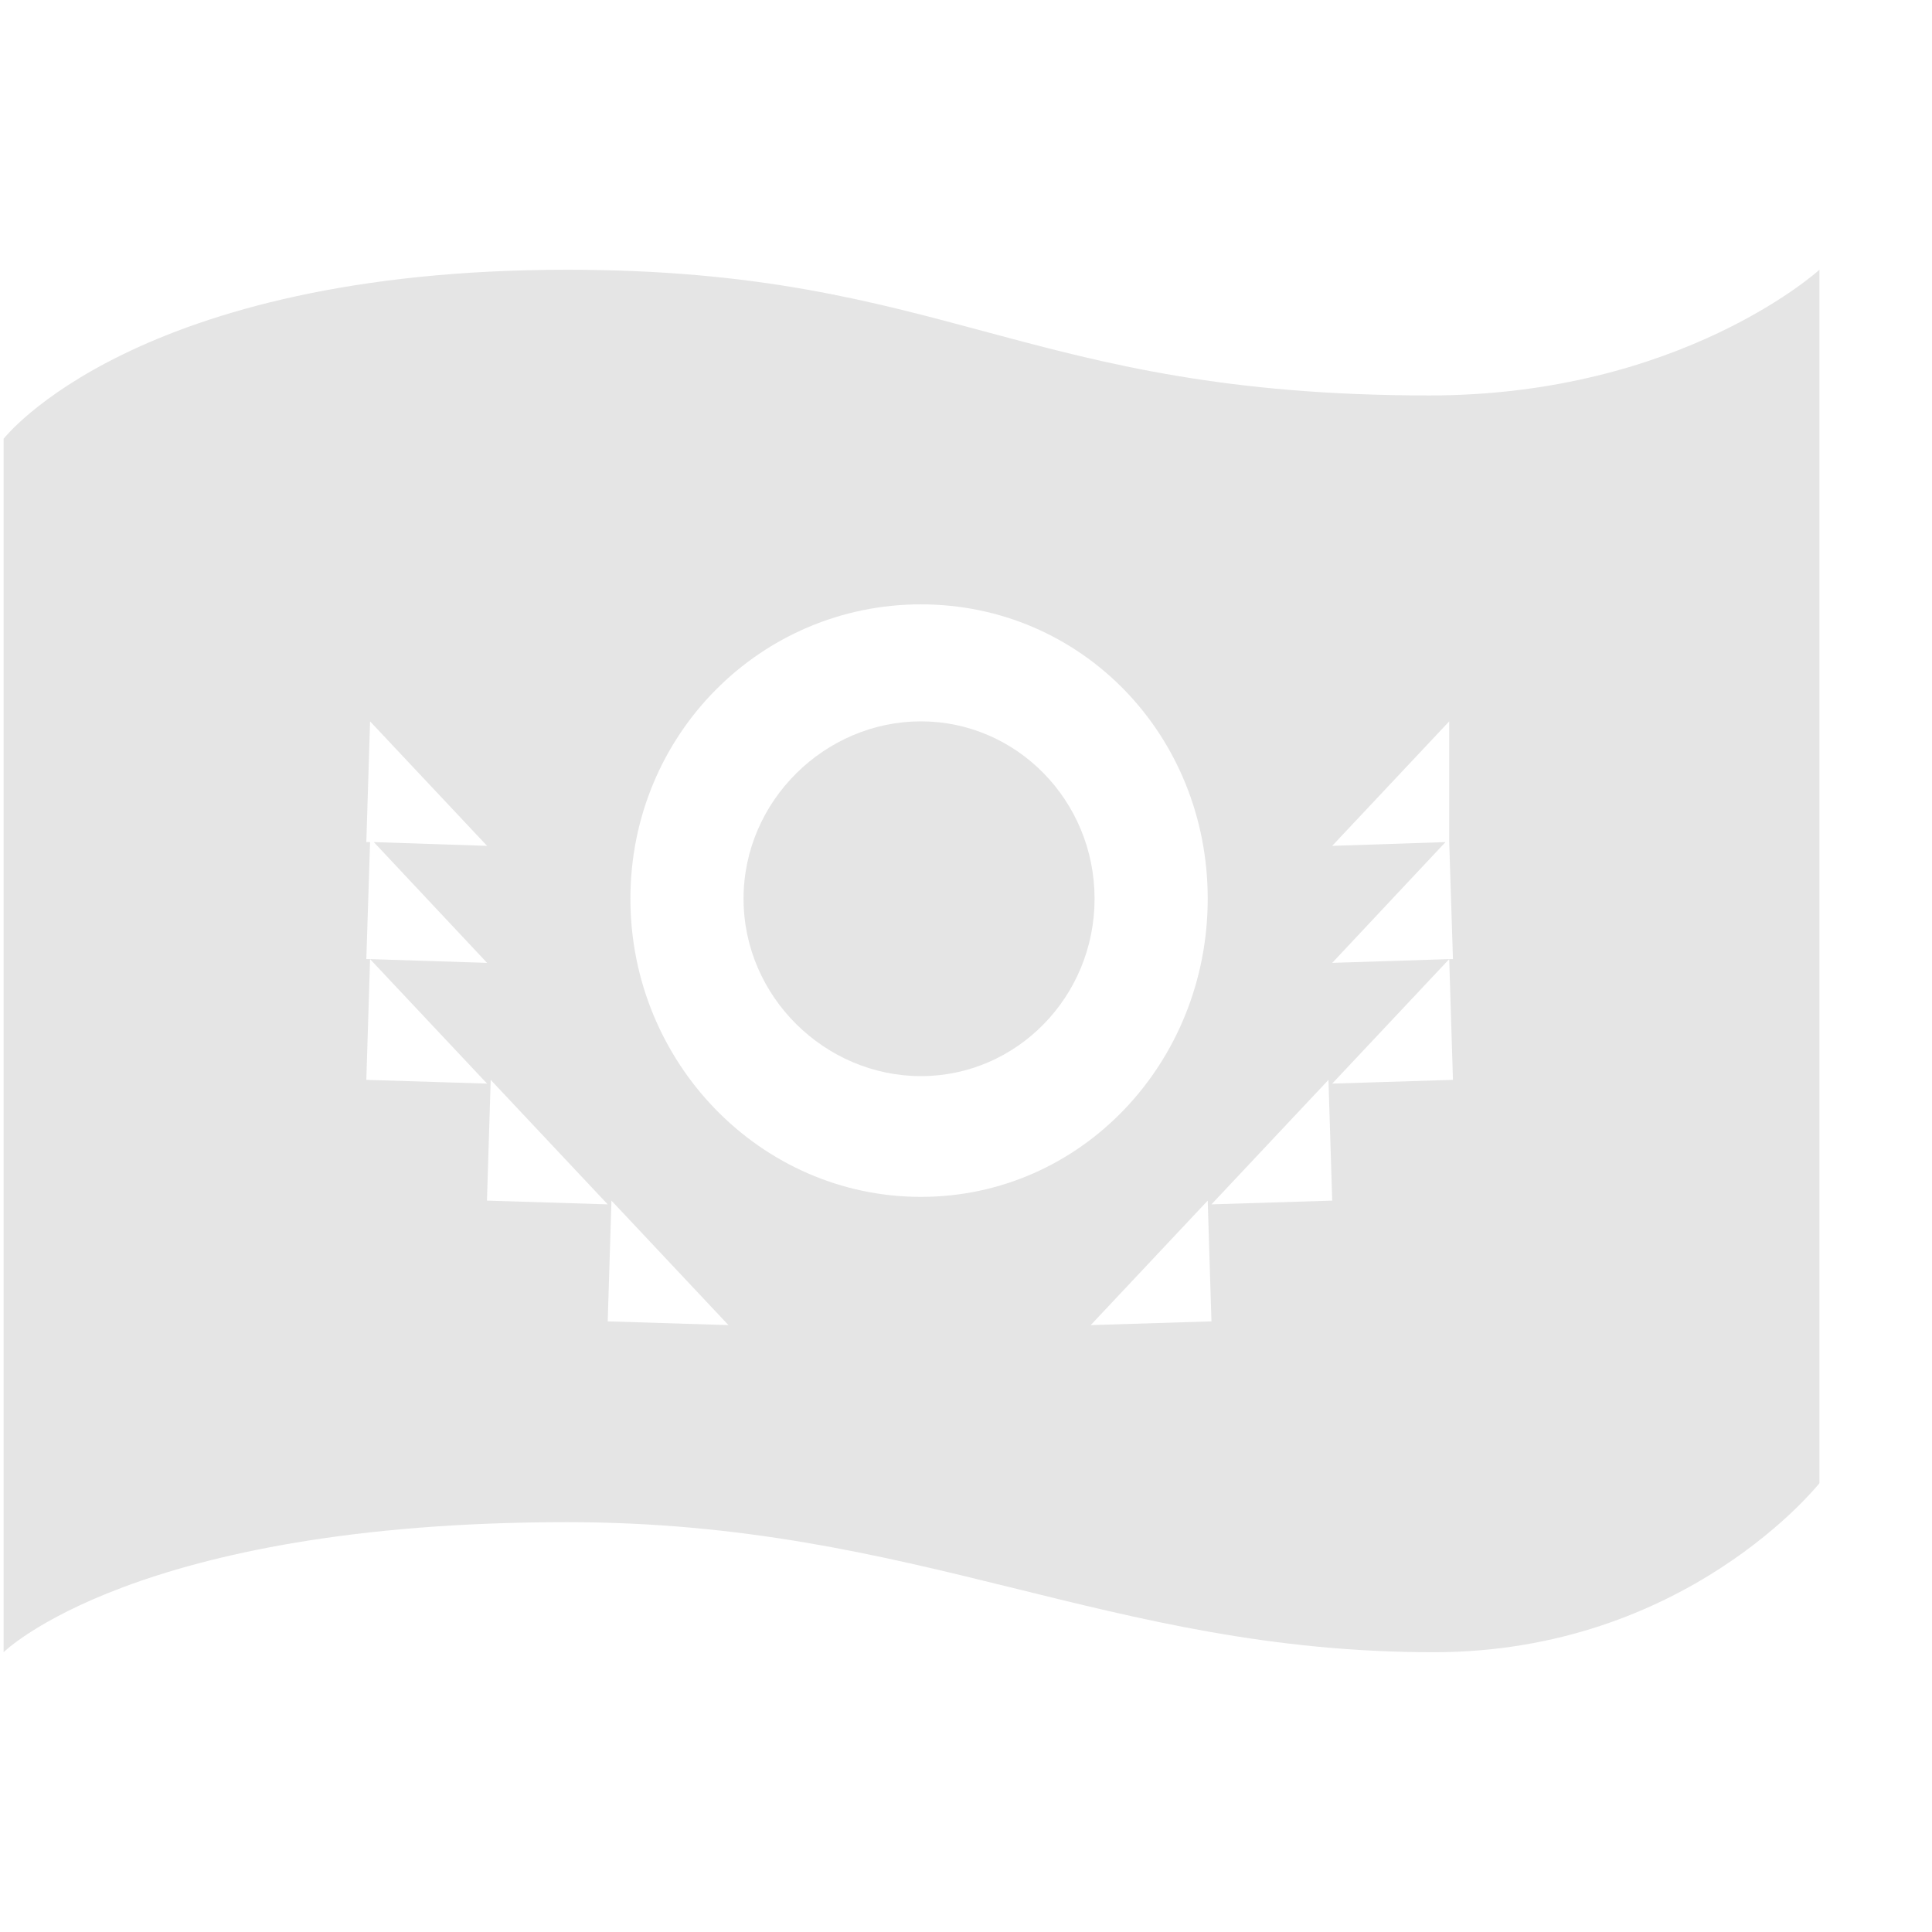
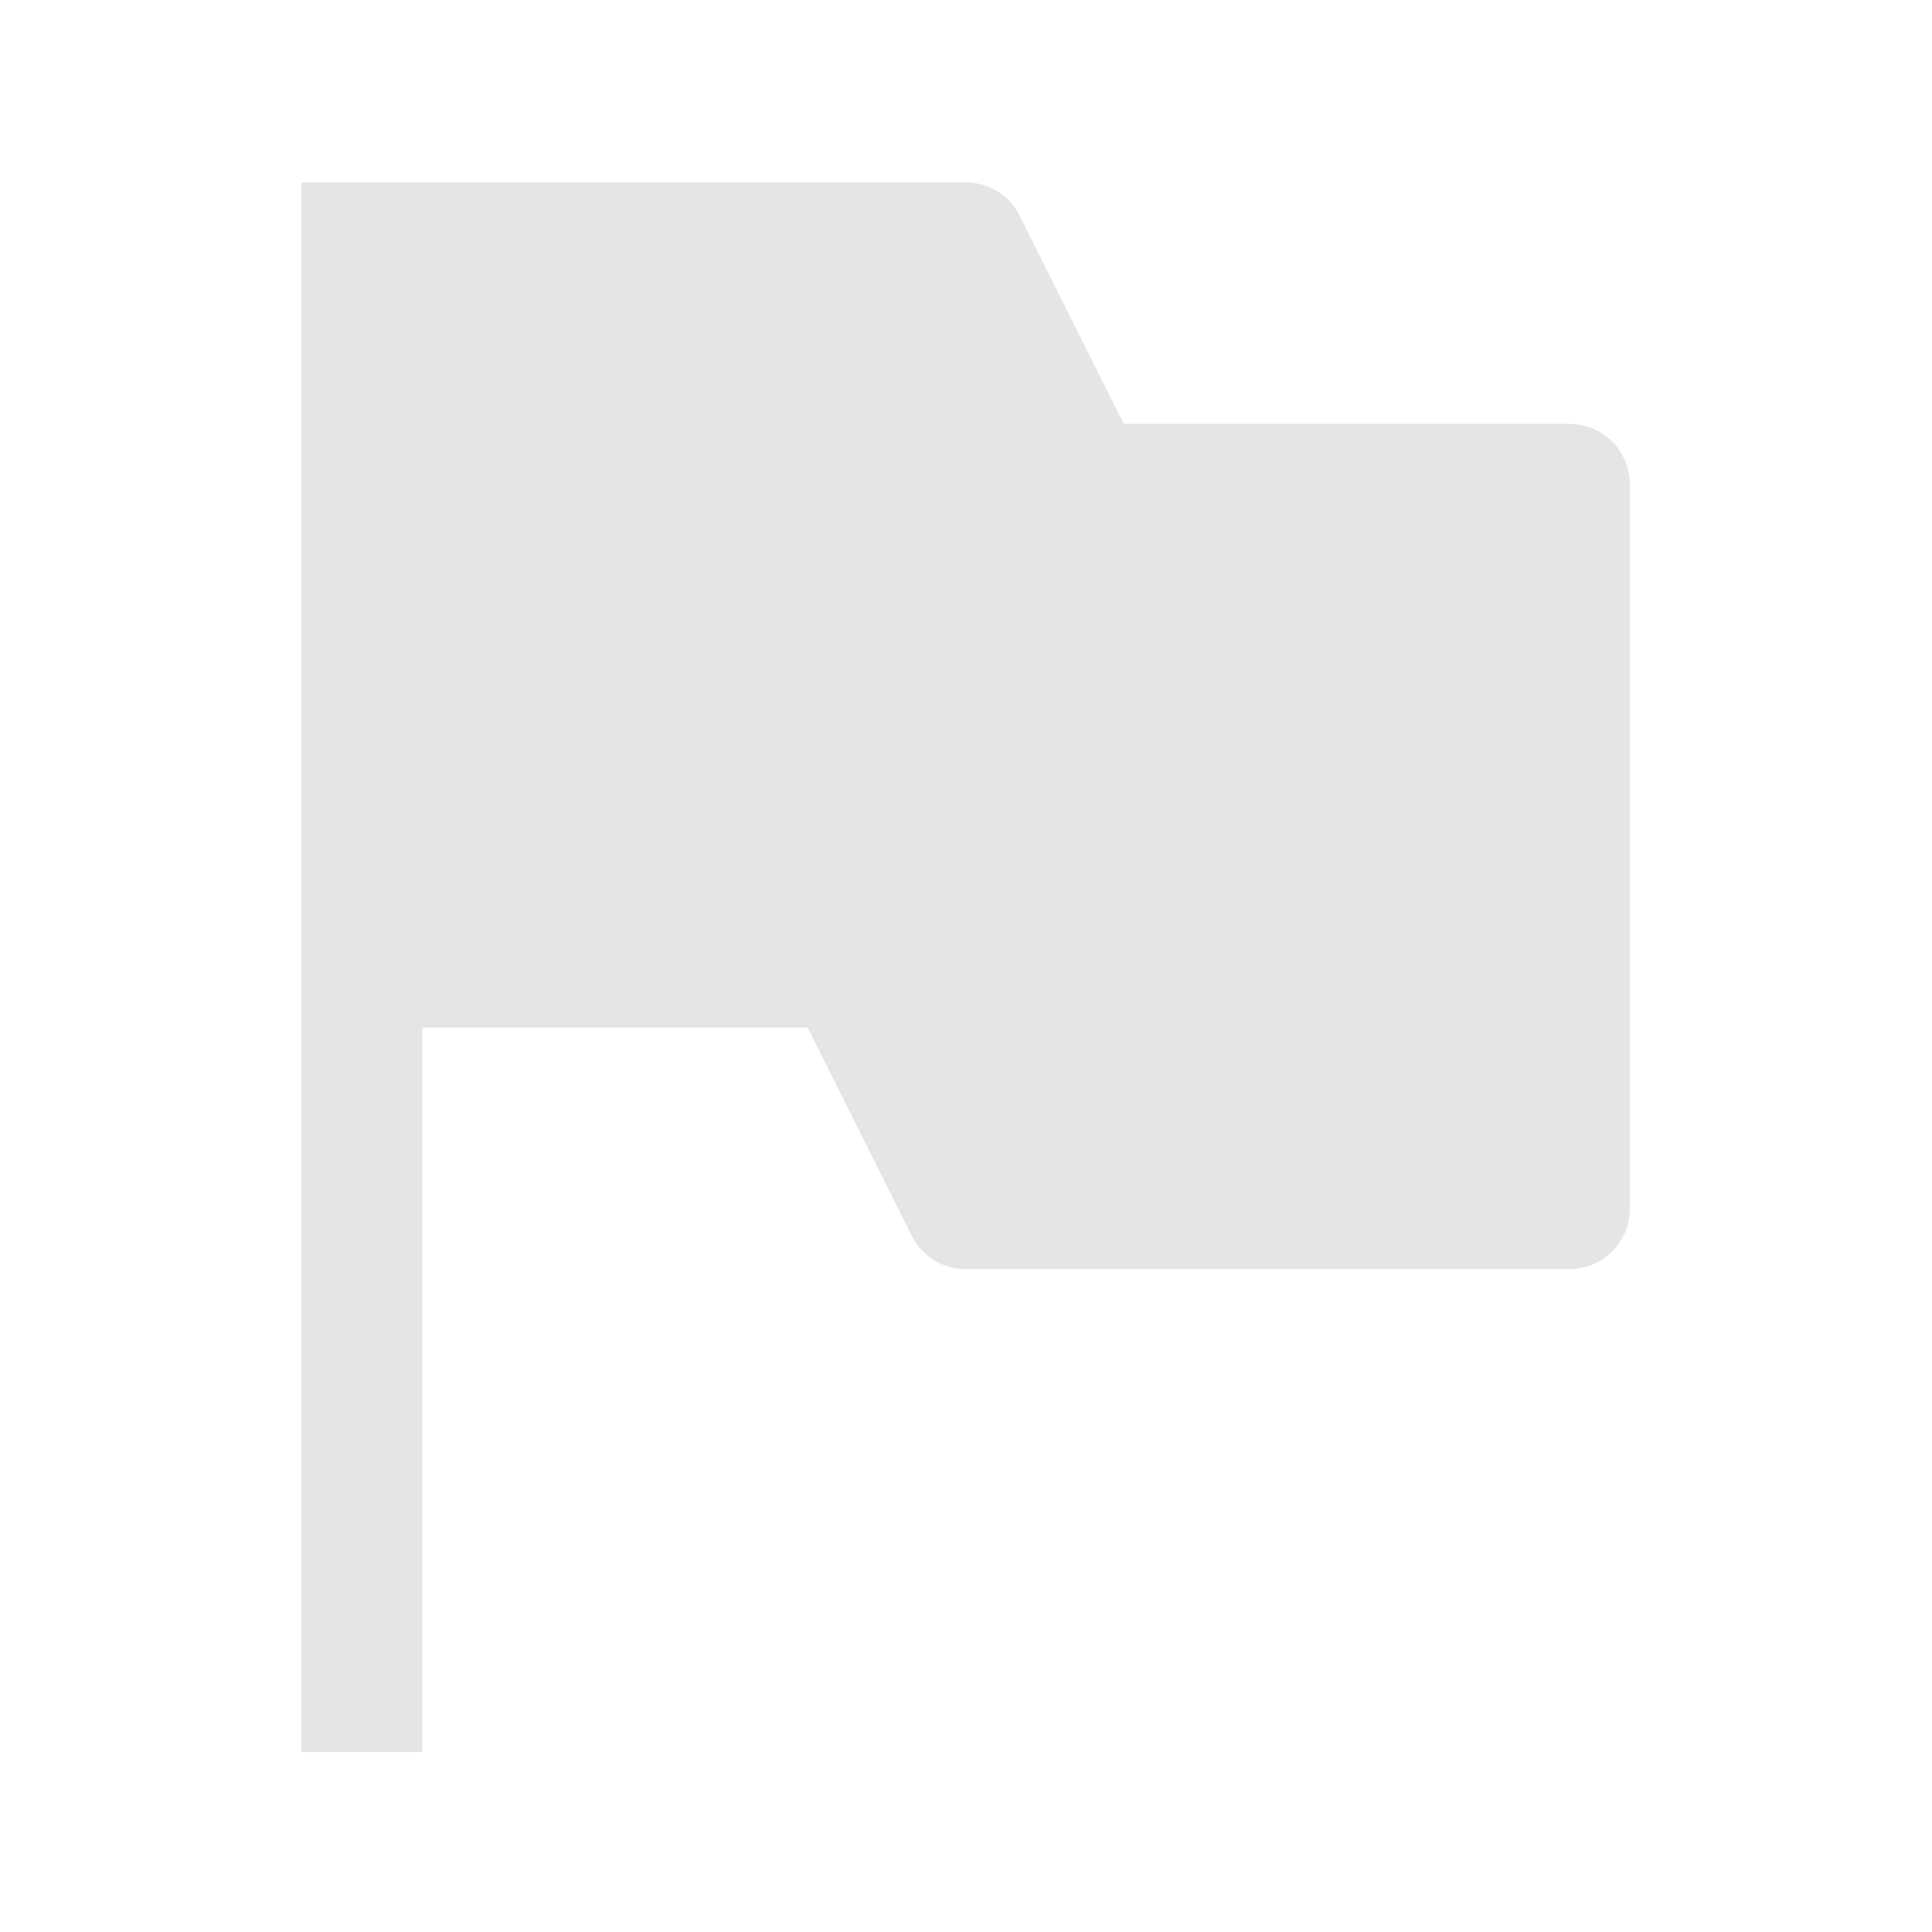
<svg xmlns="http://www.w3.org/2000/svg" xmlns:ns1="http://www.openswatchbook.org/uri/2009/osb" width="32" viewBox="0 0 32 32" version="1.1" id="svg7384" height="32">
  <defs id="defs7386">
    <linearGradient ns1:paint="solid" id="linearGradient19282" gradientTransform="matrix(-2.736579,0.2820293,-0.1890831,-0.9998832,239.5401,-879.4556)">
      <stop style="stop-color:#666666;stop-opacity:1;" offset="0" id="stop19284" />
    </linearGradient>
  </defs>
  <g transform="translate(-141.0002,-791)" style="display:inline" id="layer9" />
  <g transform="translate(-141.0002,-791)" style="display:inline" id="layer10" />
  <g transform="translate(-141.0002,-791)" id="layer11" />
  <g transform="translate(-141.0002,-791)" style="display:inline" id="layer13" />
  <g transform="translate(-141.0002,-791)" id="layer14" />
  <g transform="translate(-141.0002,-791)" style="display:inline" id="layer15" />
  <g transform="translate(-141.0002,-791)" style="display:inline" id="g71291" />
  <g transform="translate(-141.0002,-791)" style="display:inline" id="g4953" />
-   <g id="g11728" transform="matrix(2,0,0,2,-522.0004,-1086)" style="display:inline;stroke-width:1">
-     <rect style="fill:none;stroke:none;stroke-width:1" id="rect11724" width="16" height="16" x="20" y="326" transform="translate(241.0002,217)" />
-     <path style="fill:#e5e5e5;fill-opacity:1;stroke:none;stroke-width:1" d="m 265.696,545.234 c -3.582,0 -4.666,1.4 -4.666,1.4 v 10.049 c 0,0 1.084,-1.077 4.666,-1.077 2.916,0 4.472,1.077 7.178,1.077 2.089,0 3.194,-1.4 3.194,-1.4 v -10.049 c 0,0 -1.141,1.041 -3.23,1.041 -3.373,0 -3.976,-1.041 -7.142,-1.041 z m 2.931,2.771 c 1.329,0 2.375,1.08 2.375,2.438 0,1.357 -1.046,2.469 -2.375,2.469 -1.329,0 -2.406,-1.112 -2.406,-2.469 0,-1.357 1.077,-2.438 2.406,-2.438 z m -4.562,0.969 0.969,1.031 -0.938,-0.031 0.938,1 -0.969,-0.031 0.969,1.031 -1,-0.031 0.031,-1 h -0.031 l 0.031,-0.969 h -0.031 z m 4.562,0 c -0.794,0 -1.469,0.658 -1.469,1.469 0,0.811 0.675,1.469 1.469,1.469 0.794,0 1.438,-0.658 1.438,-1.469 0,-0.811 -0.644,-1.469 -1.438,-1.469 z m 4.375,0 v 1 l 0.031,0.969 h -0.031 l 0.031,1 -1,0.031 0.969,-1.031 -0.969,0.031 0.938,-1 -0.938,0.031 z m -7.938,2.969 0.969,1.031 -1,-0.031 z m 6.938,0 0.031,1 -1,0.031 z m -5.938,1 0.969,1.031 -1,-0.031 z m 4.938,0 0.031,1 -1,0.031 z" id="path11726" />
+   <g style="stroke-width:0.5;enable-background:new" id="g3561" transform="matrix(2,0,0,2,135.9946,-895.9793)">
+     <path id="path3535" d="m -65,450 v 12" style="fill:#e5e5e5;fill-opacity:1;fill-rule:evenodd;stroke:#e5e5e5;stroke-width:1;stroke-linecap:square;stroke-linejoin:miter;stroke-miterlimit:4;stroke-dasharray:none;stroke-opacity:1" />
+     <path id="path3537" d="m -65,456 h 4 l 1,2 h 5 v -6 h -4 l -1,-2 h -5 z" style="fill:none;fill-rule:evenodd;stroke:#e5e5e5;stroke-width:1;stroke-linecap:butt;stroke-linejoin:round;stroke-miterlimit:4;stroke-dasharray:none;stroke-opacity:1" />
+     <path style="opacity:1;vector-effect:none;fill:#e5e5e5;fill-opacity:1;fill-rule:evenodd;stroke:none;stroke-width:1;stroke-linecap:butt;stroke-linejoin:miter;stroke-miterlimit:4;stroke-dasharray:none;stroke-dashoffset:0;stroke-opacity:1" d="m -65,456 h 4 l 1,2 h 5 v -6 h -4 l -1,-2 h -5 z" id="path3539" />
+     <rect style="color:#bebebe;display:inline;overflow:visible;visibility:visible;fill:none;stroke:none;stroke-width:0.891;marker:none;enable-background:new" id="rect3543" y="448" x="-68" height="16" width="16" />
  </g>
</svg>
